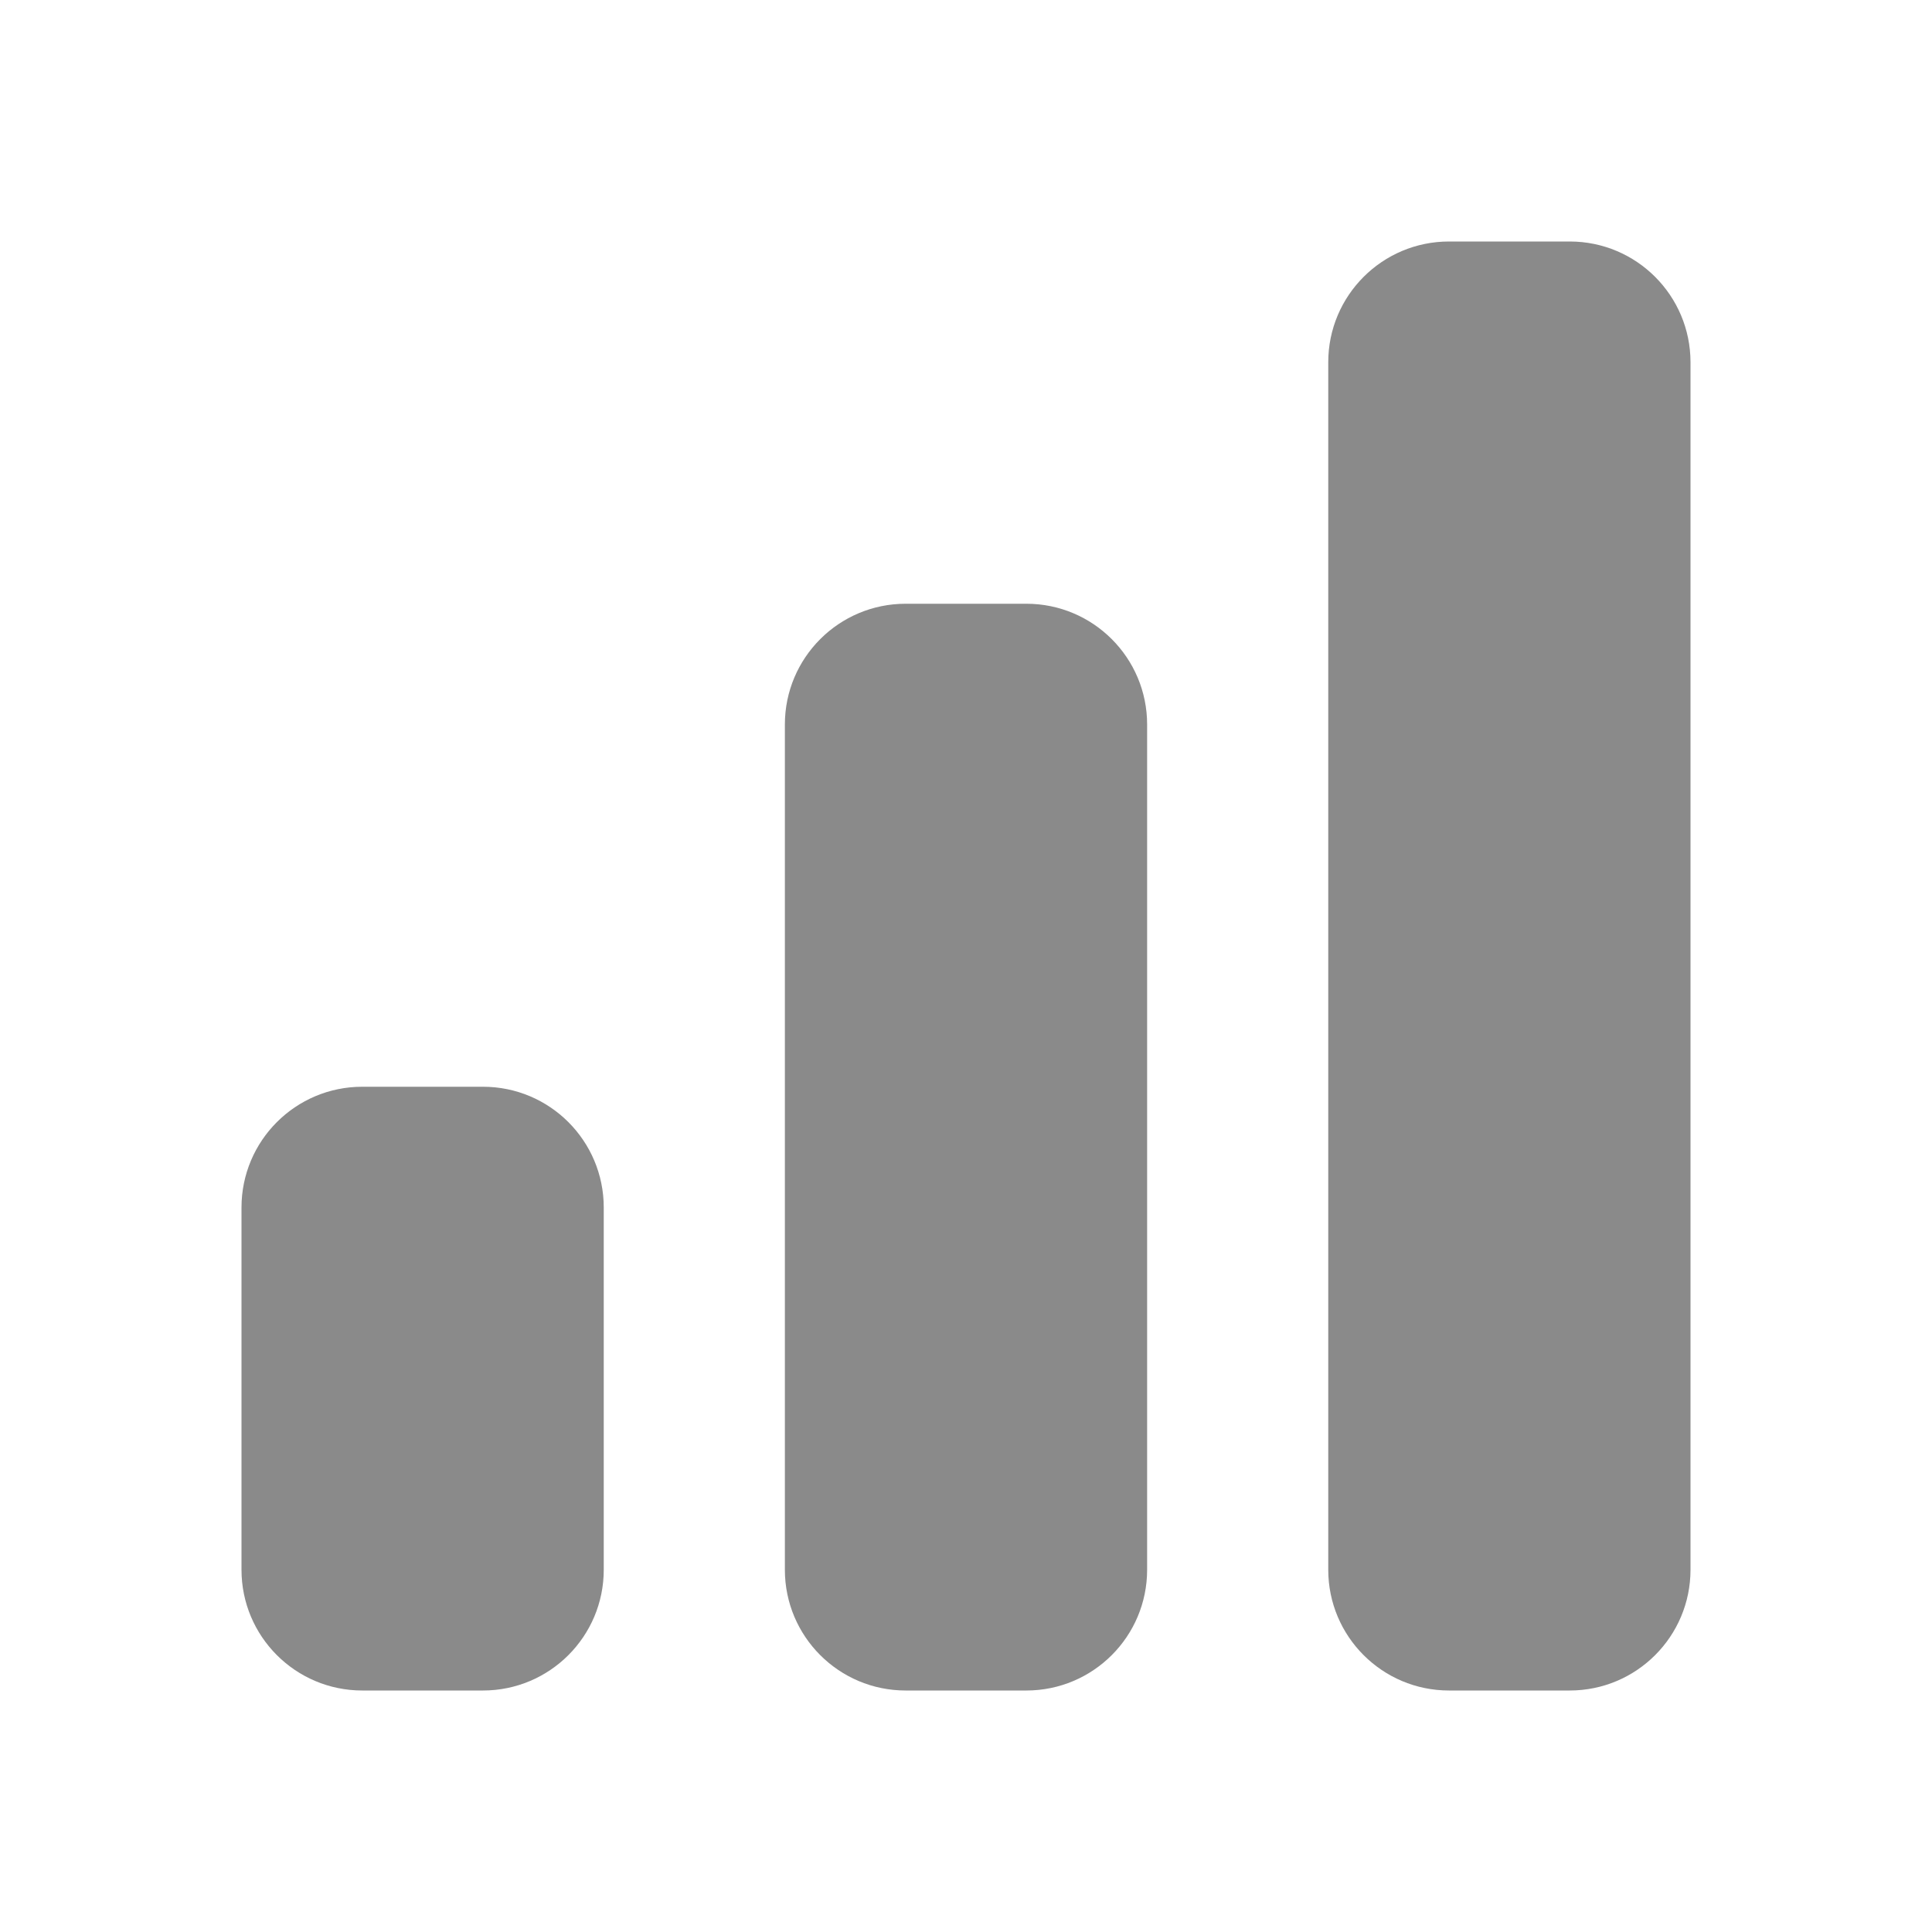
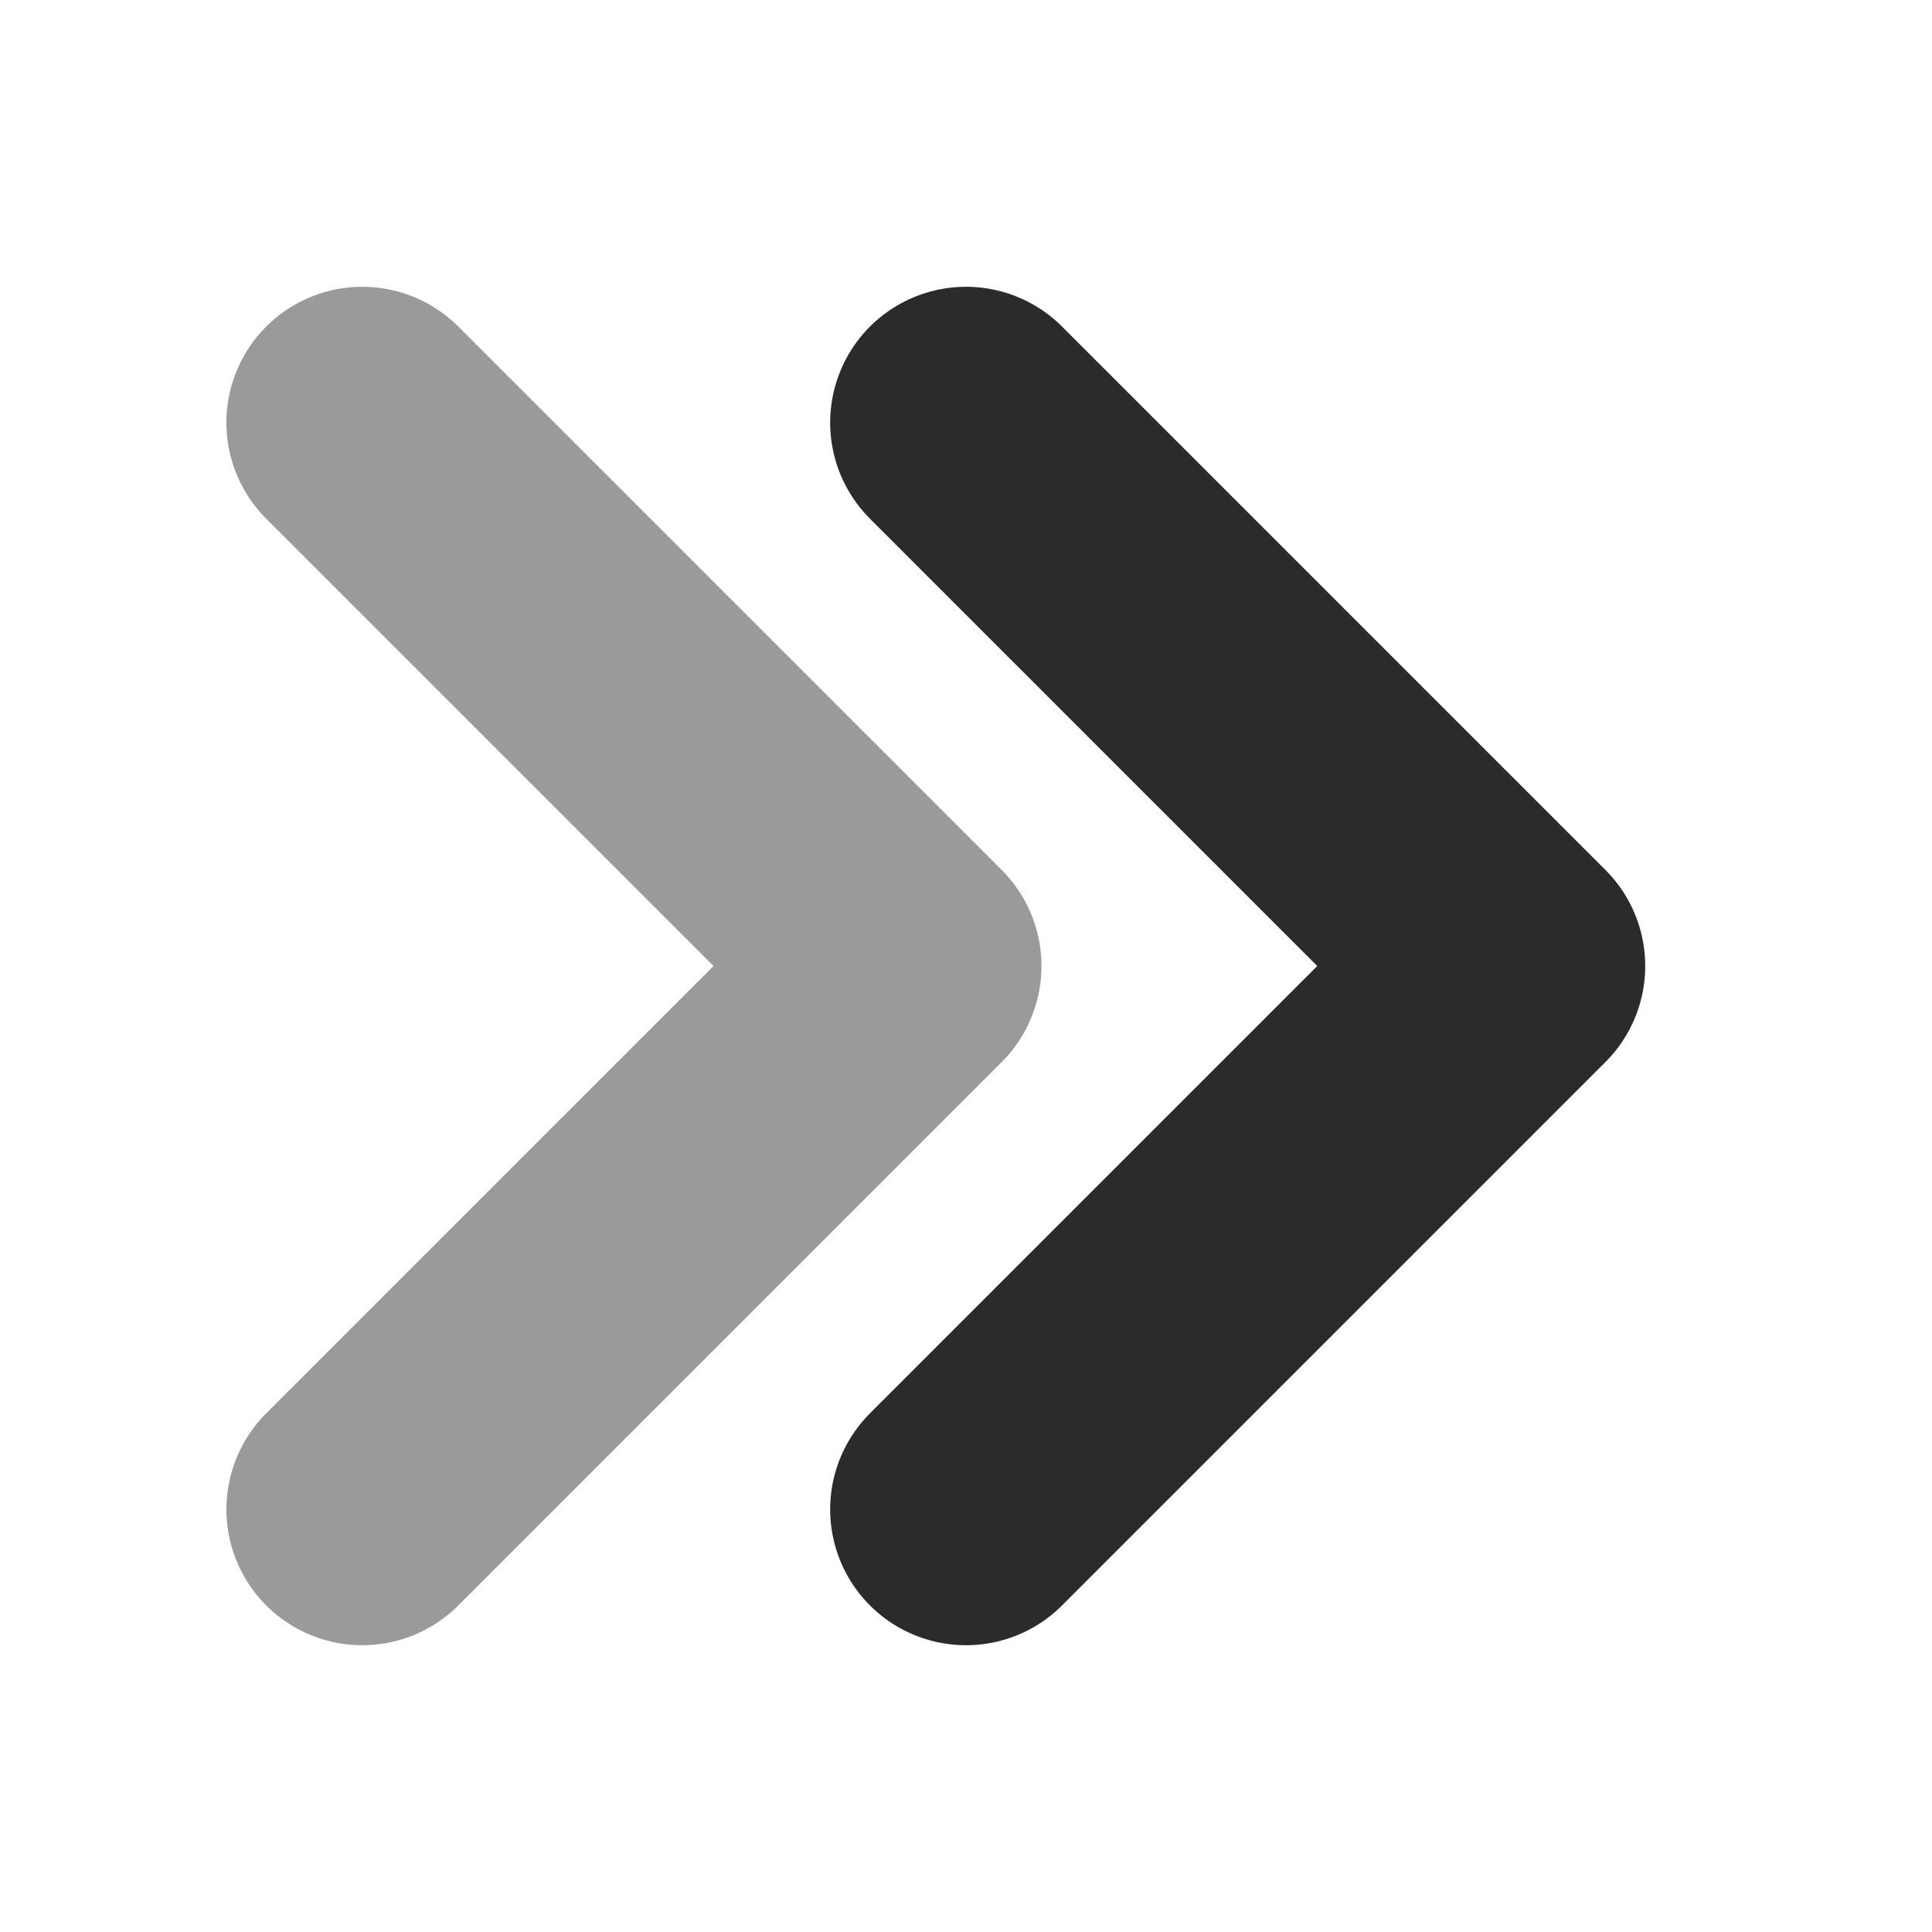
- <svg xmlns="http://www.w3.org/2000/svg" viewBox="0 0 16 16">
-   <g fill="#8a8a8a">
-     <rect x="2" y="9" width="3" height="5" rx="1" />
-     <rect x="6.5" y="5" width="3" height="9" rx="1" />
-     <rect x="11" y="2" width="3" height="12" rx="1" />
+ <svg xmlns="http://www.w3.org/2000/svg" viewBox="0 0 64 64">
+   <style>
+     .lead { stroke: #2b2b2b }
+     @media (prefers-color-scheme: dark) { .lead { stroke: #e5e5e5 } }
+   </style>
+   <g fill="none" stroke-width="9" stroke-linecap="round" stroke-linejoin="round">
+     <path d="M12 14 L30 32 L12 50" stroke="#9a9a9a" />
+     <path class="lead" d="M32 14 L50 32 L32 50" />
  </g>
</svg>
